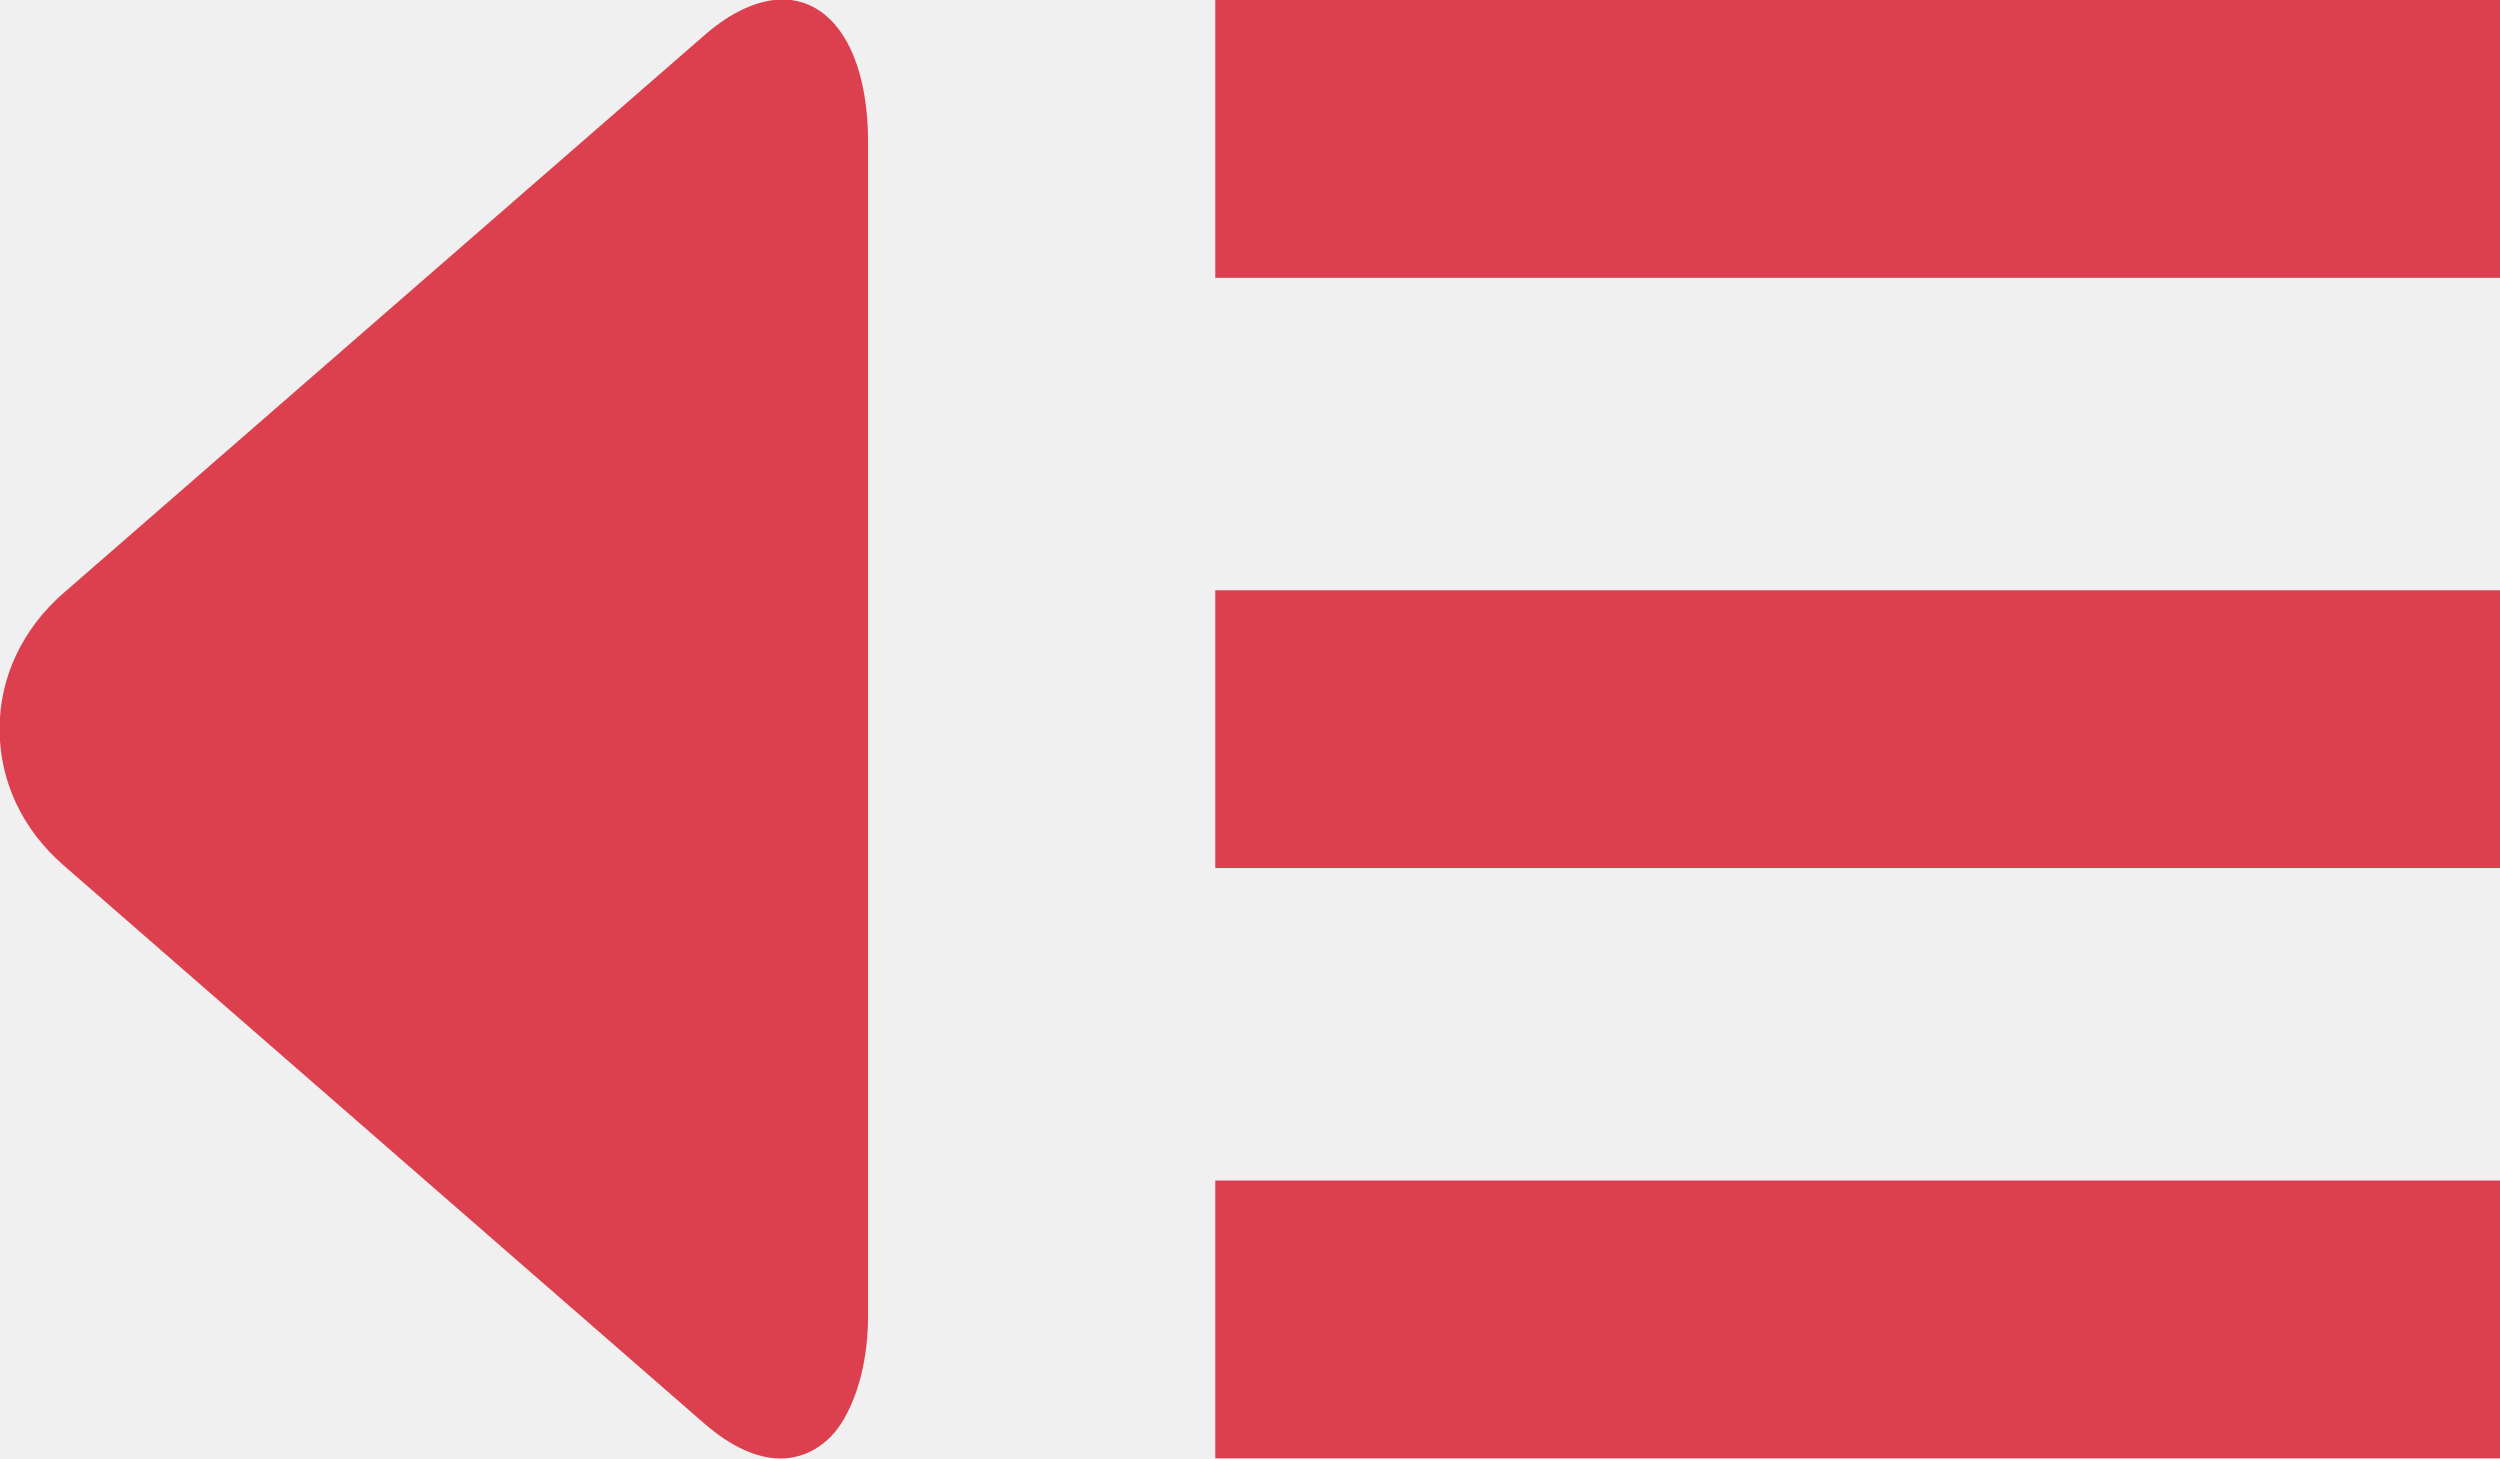
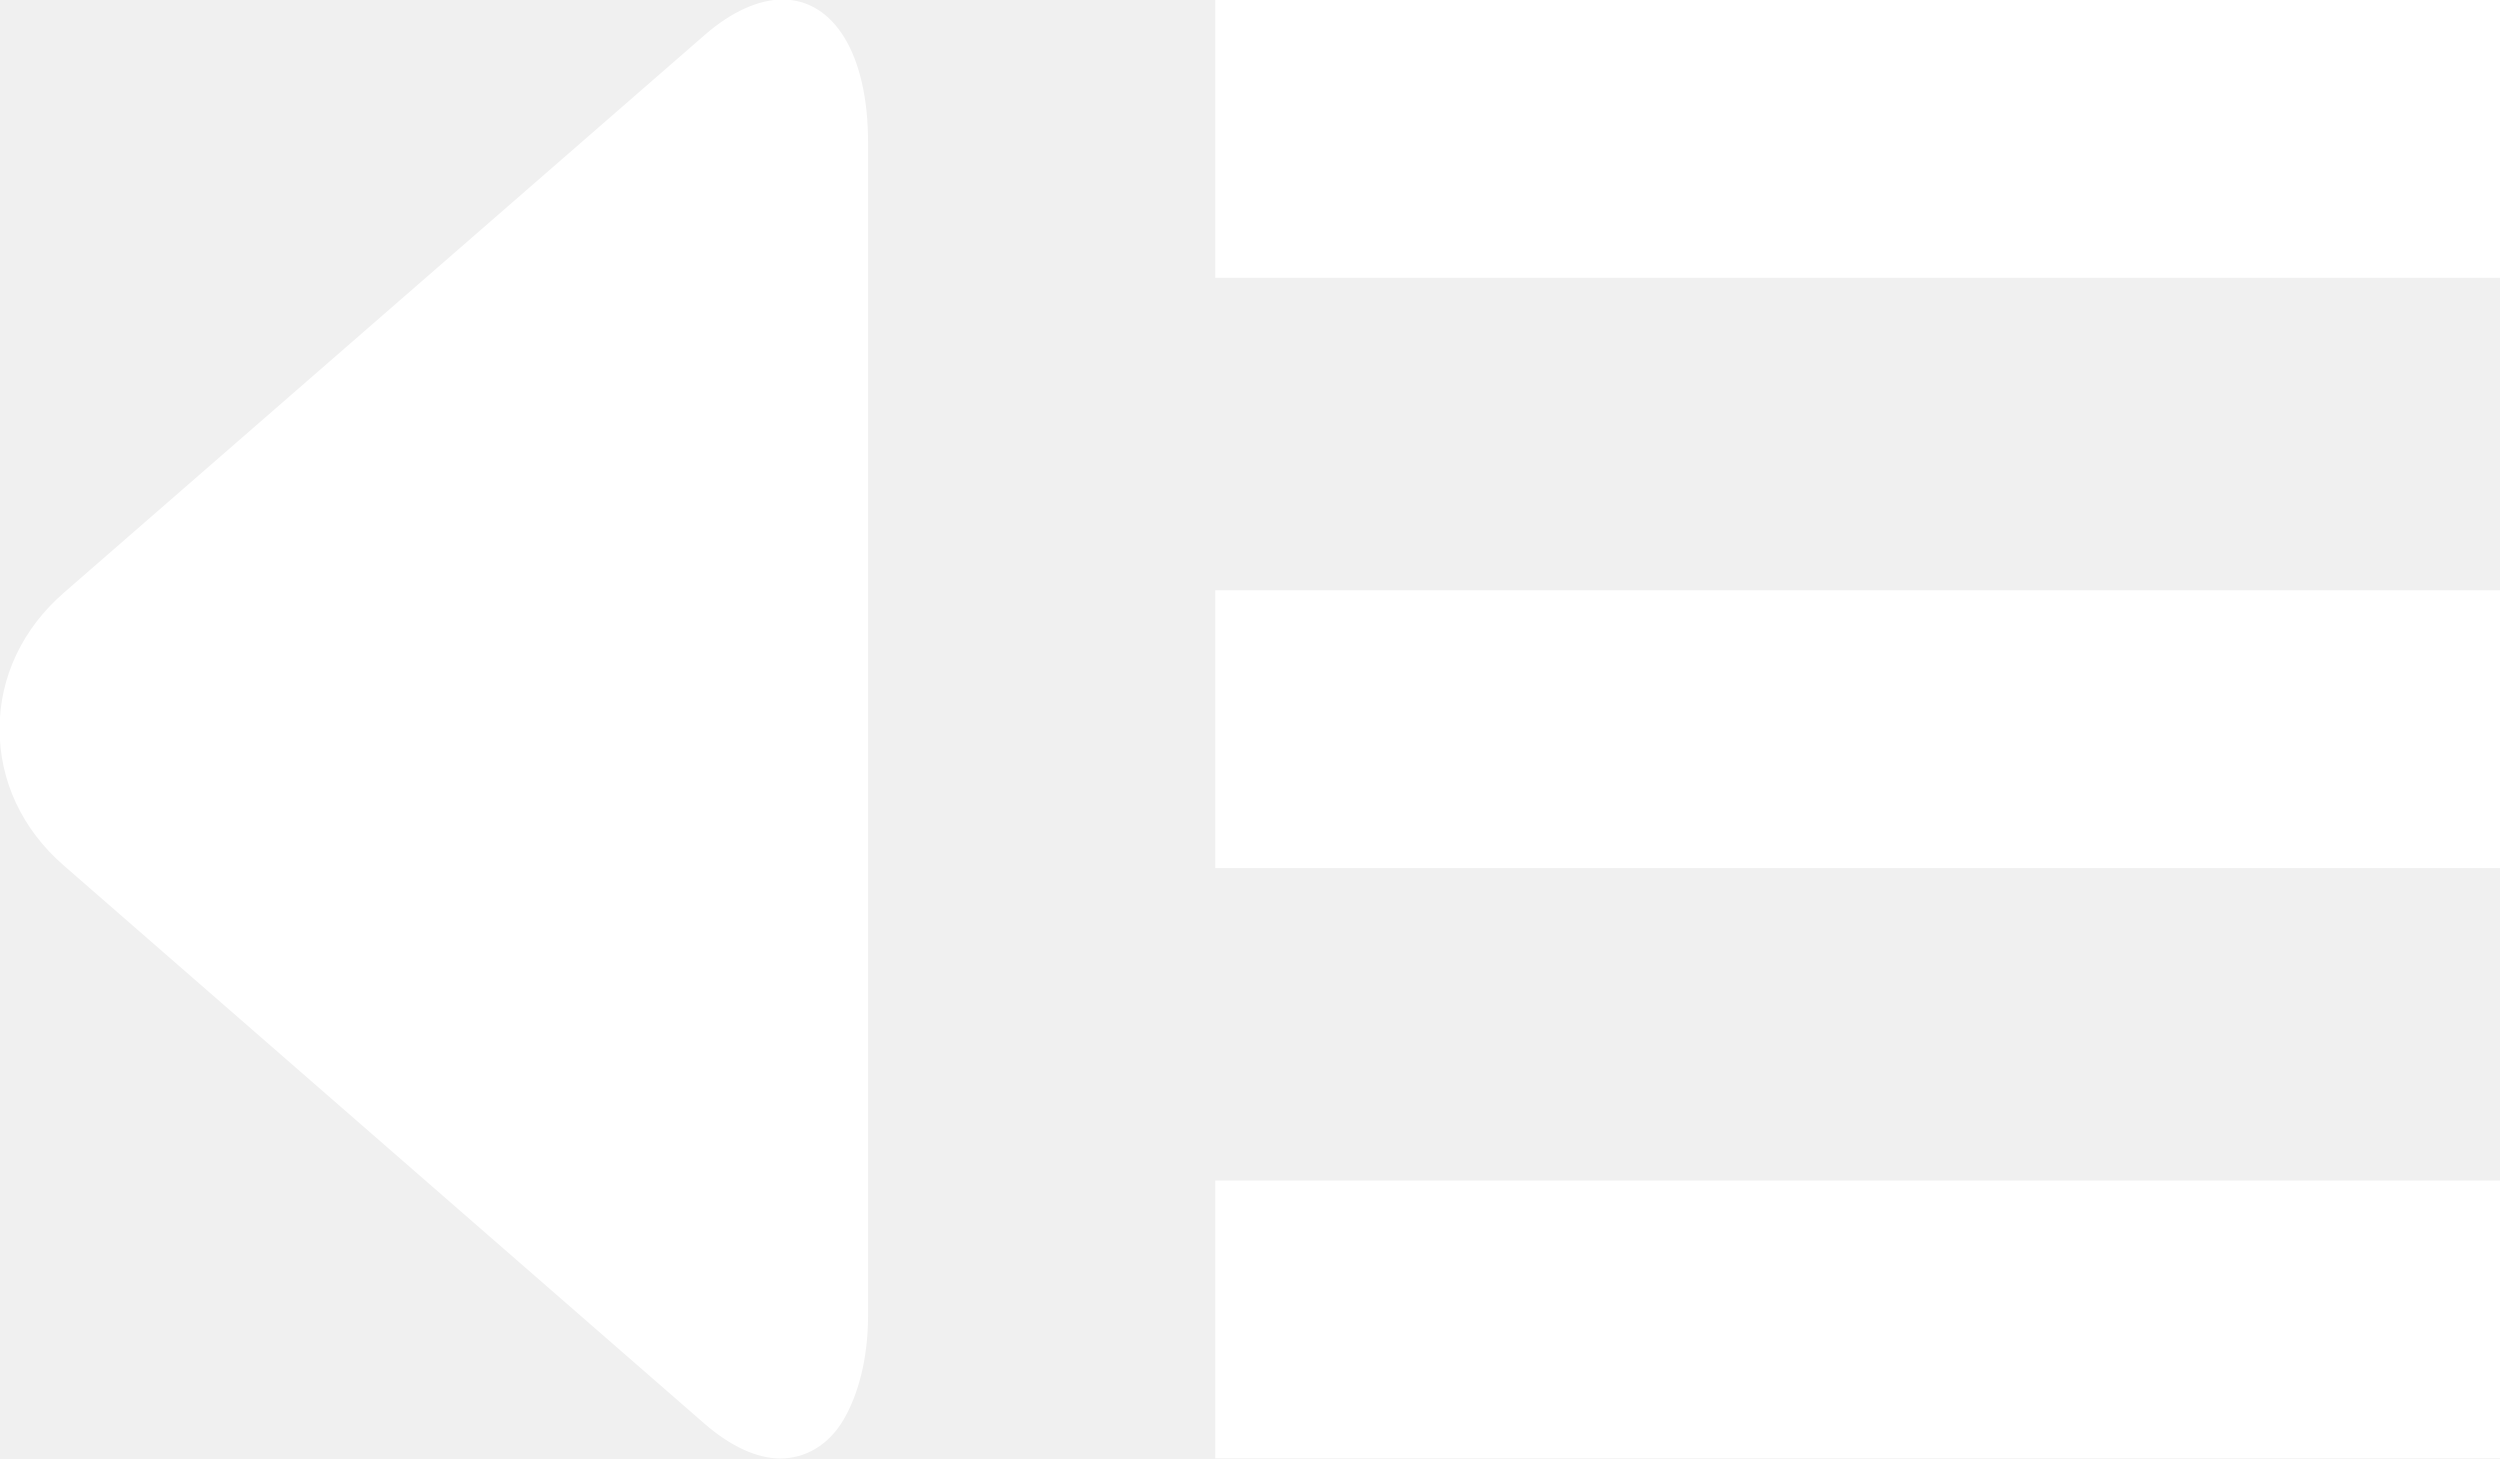
<svg xmlns="http://www.w3.org/2000/svg" width="72" height="42" viewBox="0 0 72 42">
  <g>
    <g>
-       <path fill="#dc3f4d" d="M22.472 42.004c-.676 0-1.434-.35-2.193-1.011L1.826 24.917C.638 23.882-.013 22.49-.012 20.994c0-1.495.66-2.887 1.849-3.921L20.308.997c.76-.662 1.549-1.011 2.225-1.011C24.016-.014 25 1.56 25 4.094v33.802c0 1.238-.285 2.272-.706 2.992-.428.73-1.098 1.116-1.822 1.116zM35 17h37v8H35zm0-17h37v8H35zm0 34h37v8H35z" />
+       <path fill="#fff" d="M22.472 42.004c-.676 0-1.434-.35-2.193-1.011L1.826 24.917C.638 23.882-.013 22.49-.012 20.994c0-1.495.66-2.887 1.849-3.921L20.308.997c.76-.662 1.549-1.011 2.225-1.011C24.016-.014 25 1.56 25 4.094v33.802c0 1.238-.285 2.272-.706 2.992-.428.73-1.098 1.116-1.822 1.116zM35 17h37v8H35zm0-17h37v8H35zm0 34h37v8H35z" />
    </g>
  </g>
</svg>
